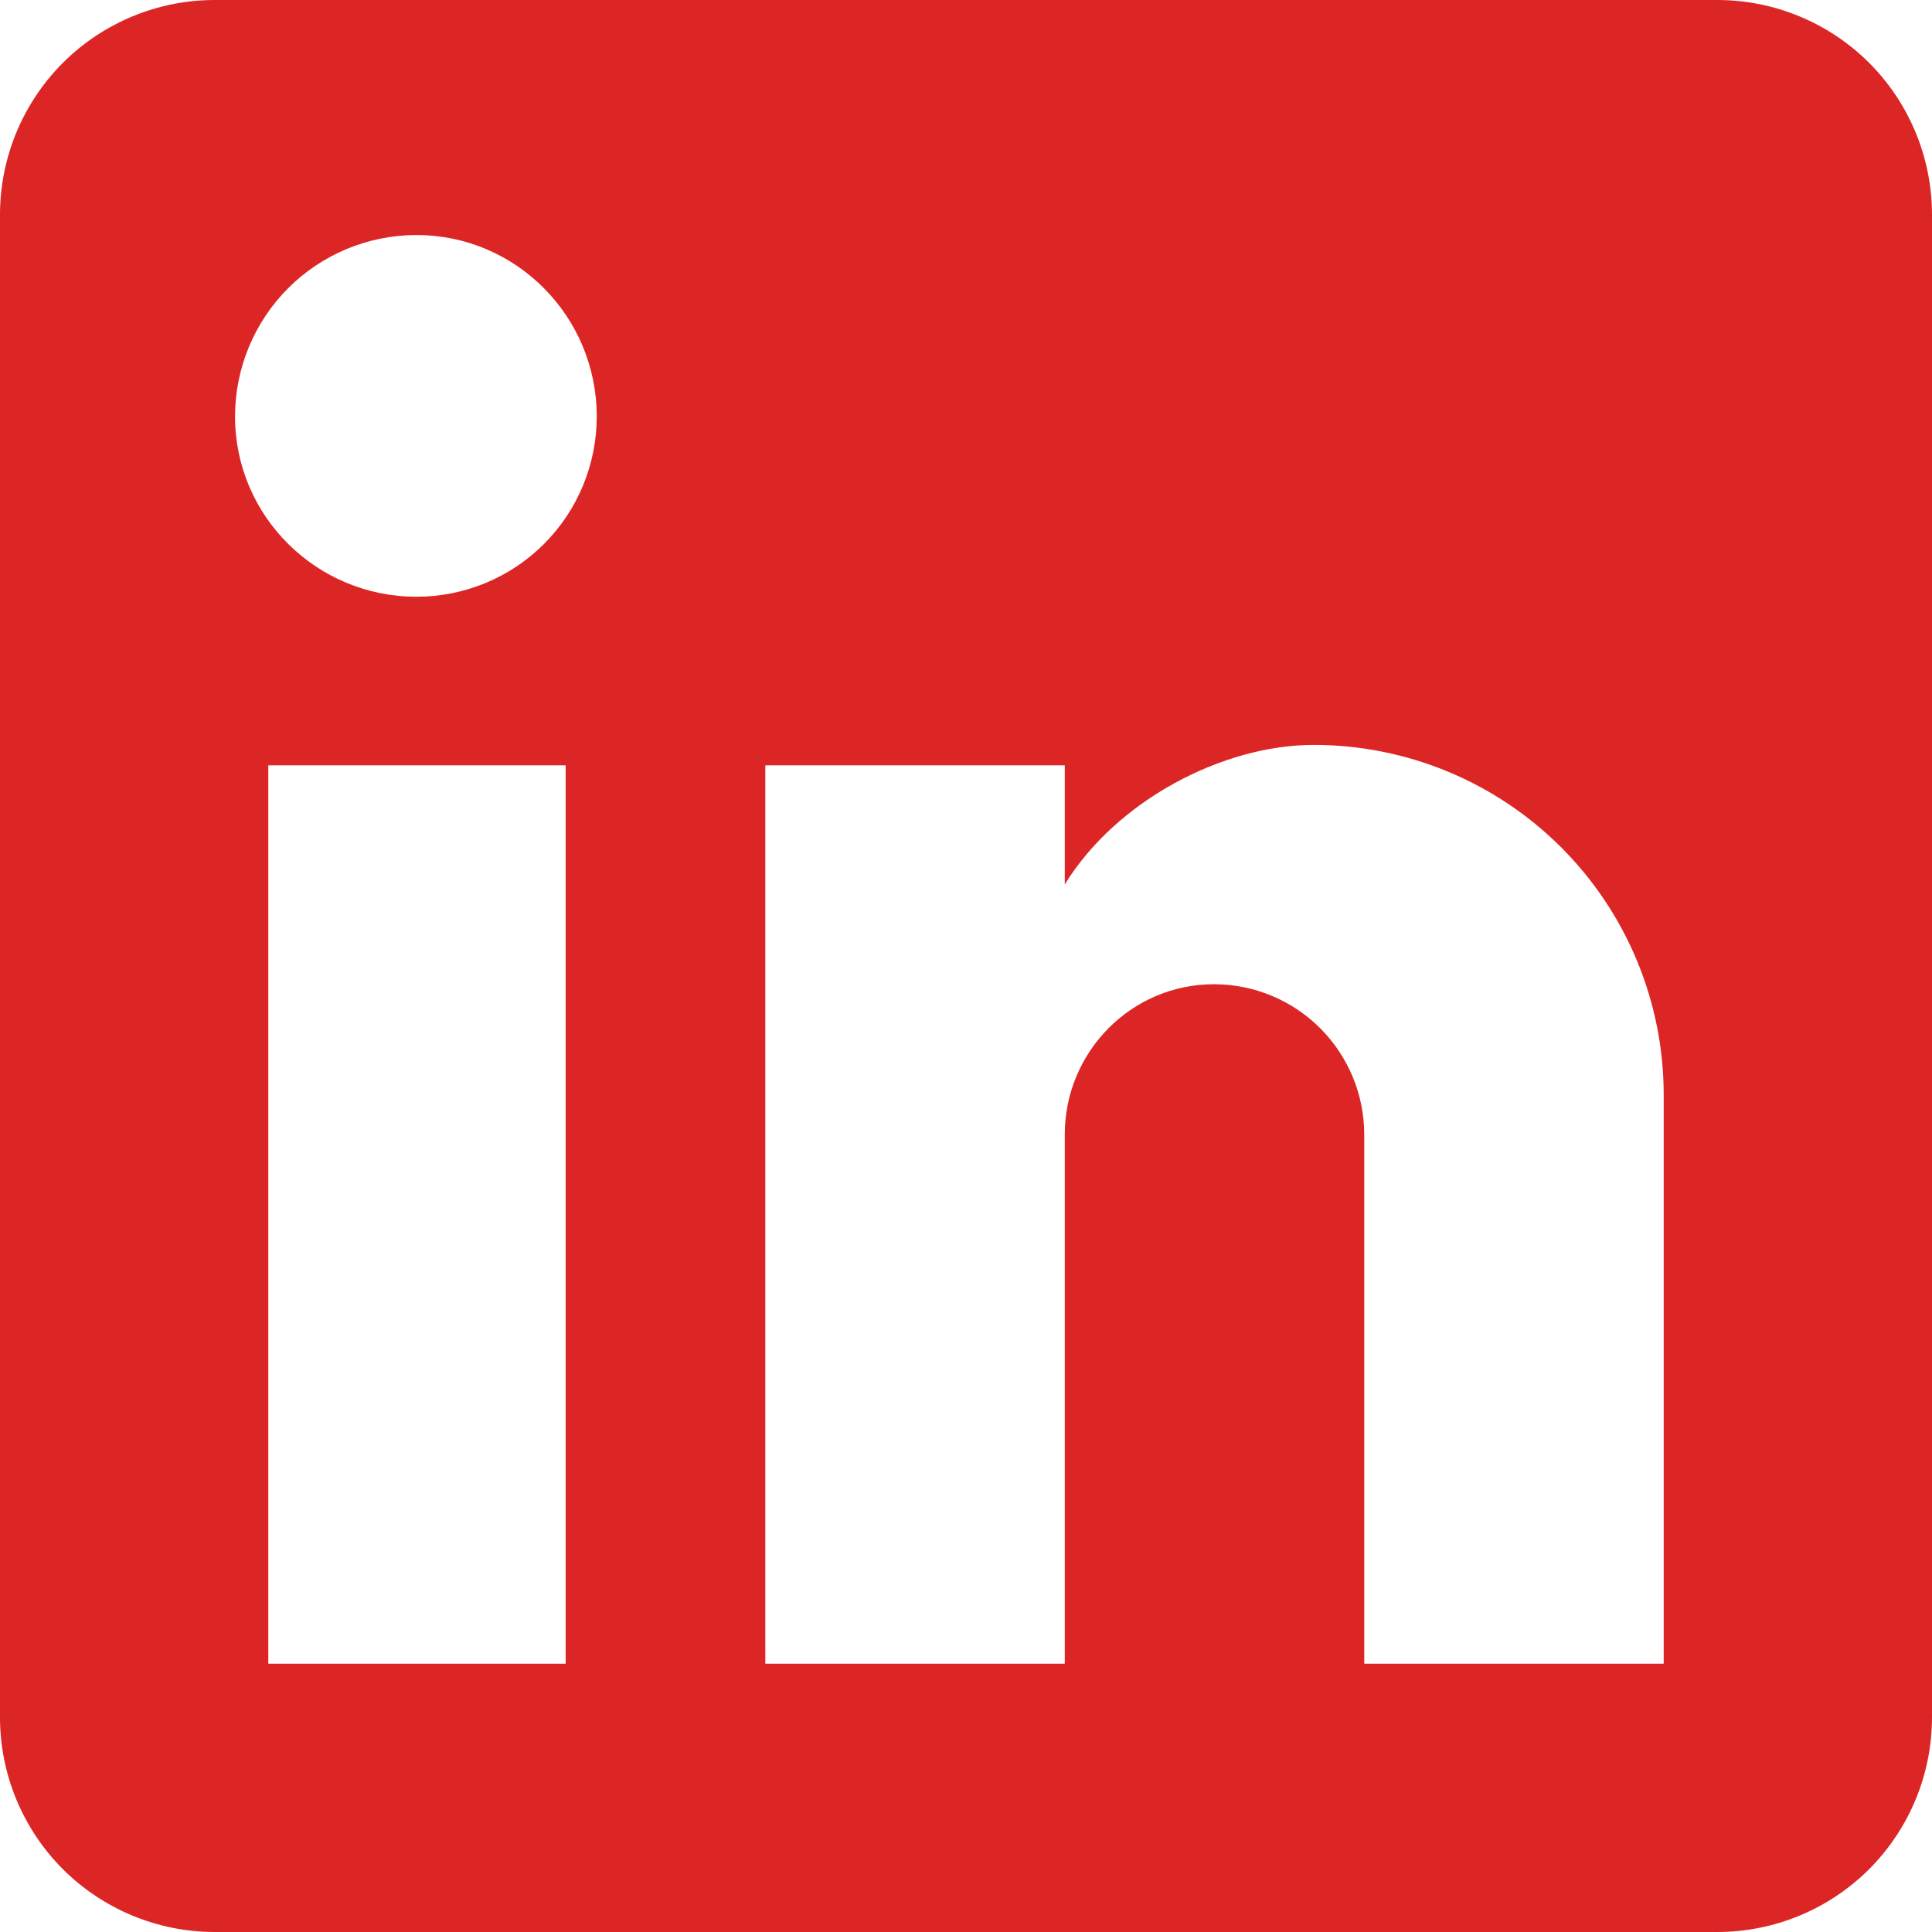
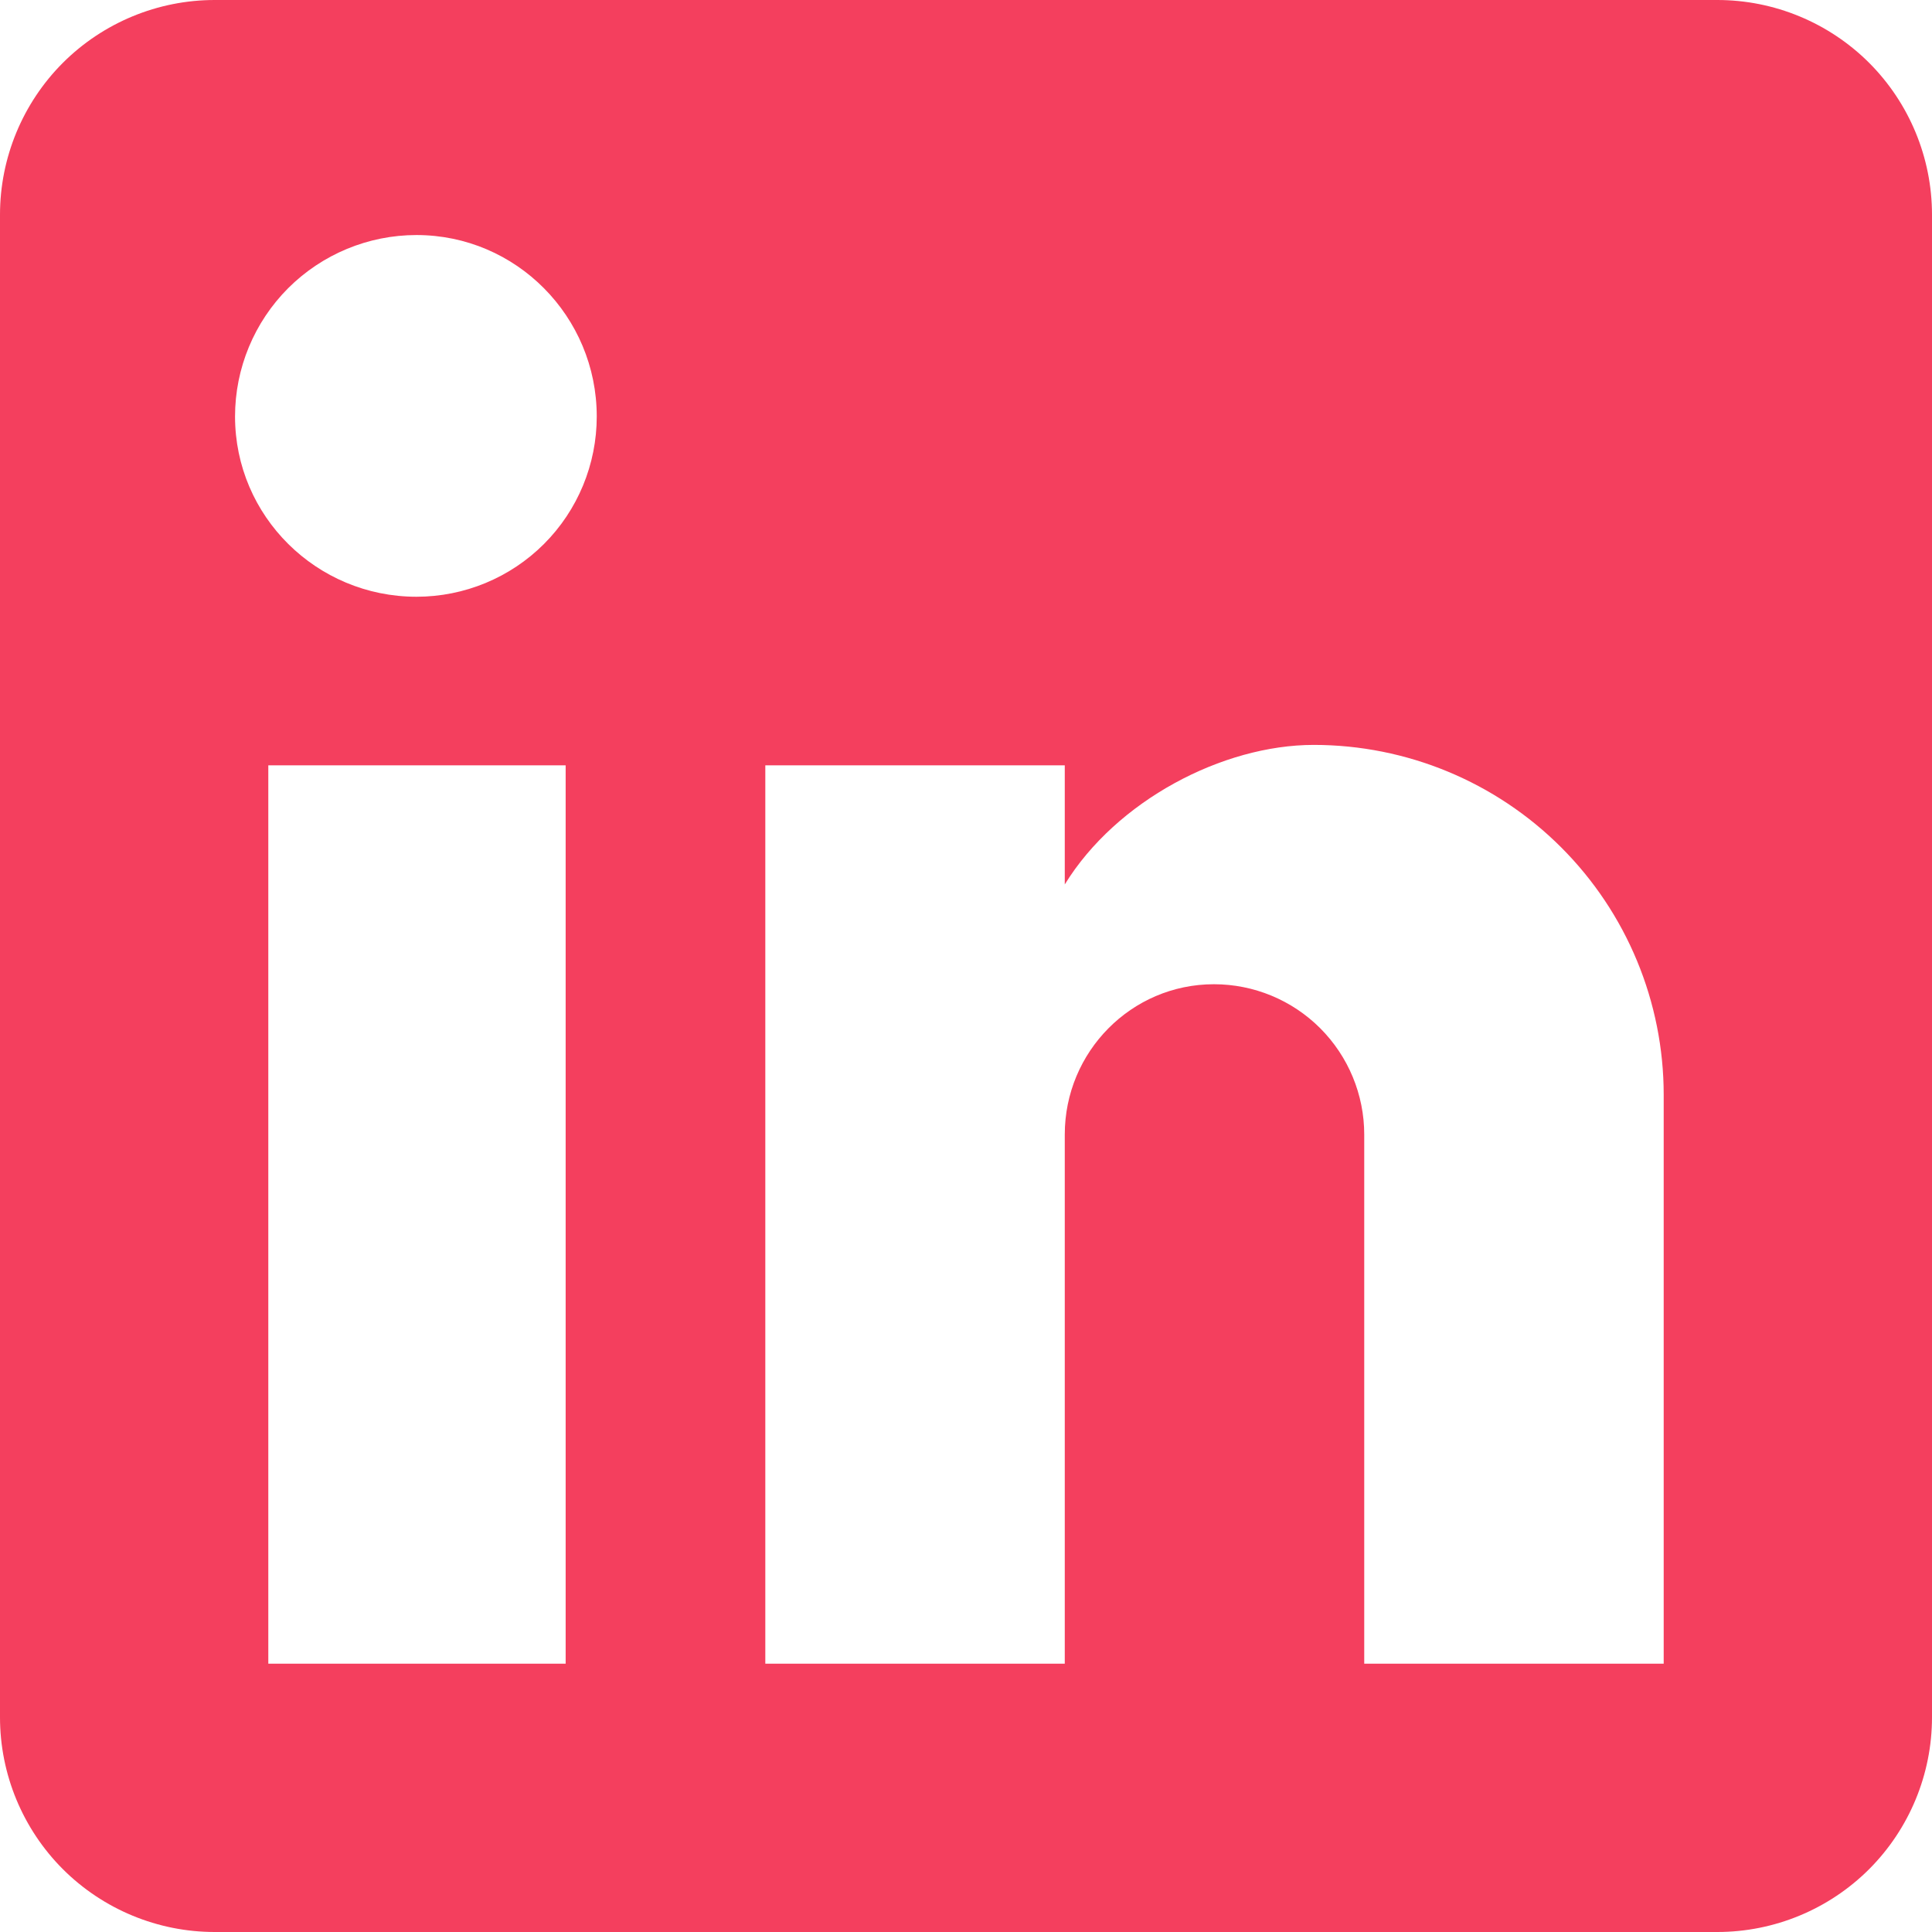
<svg xmlns="http://www.w3.org/2000/svg" width="32" height="32" viewBox="0 0 32 32" fill="none">
-   <path d="M28.444 0C29.387 0 30.292 0.375 30.959 1.041C31.625 1.708 32 2.613 32 3.556V28.444C32 29.387 31.625 30.292 30.959 30.959C30.292 31.625 29.387 32 28.444 32H3.556C2.613 32 1.708 31.625 1.041 30.959C0.375 30.292 0 29.387 0 28.444V3.556C0 2.613 0.375 1.708 1.041 1.041C1.708 0.375 2.613 0 3.556 0H28.444ZM27.556 27.556V18.133C27.556 16.596 26.945 15.122 25.858 14.035C24.771 12.948 23.297 12.338 21.76 12.338C20.249 12.338 18.489 13.262 17.636 14.649V12.676H12.676V27.556H17.636V18.791C17.636 17.422 18.738 16.302 20.107 16.302C20.767 16.302 21.4 16.564 21.867 17.031C22.333 17.498 22.596 18.131 22.596 18.791V27.556H27.556ZM6.898 9.884C7.69 9.884 8.45 9.57 9.01 9.01C9.57 8.45 9.884 7.69 9.884 6.898C9.884 5.244 8.551 3.893 6.898 3.893C6.101 3.893 5.337 4.21 4.773 4.773C4.21 5.337 3.893 6.101 3.893 6.898C3.893 8.551 5.244 9.884 6.898 9.884ZM9.369 27.556V12.676H4.444V27.556H9.369Z" fill="#dc2626" />
+   <path d="M28.444 0C29.387 0 30.292 0.375 30.959 1.041C31.625 1.708 32 2.613 32 3.556V28.444C32 29.387 31.625 30.292 30.959 30.959C30.292 31.625 29.387 32 28.444 32H3.556C2.613 32 1.708 31.625 1.041 30.959C0.375 30.292 0 29.387 0 28.444V3.556C0 2.613 0.375 1.708 1.041 1.041C1.708 0.375 2.613 0 3.556 0H28.444ZM27.556 27.556V18.133C27.556 16.596 26.945 15.122 25.858 14.035C24.771 12.948 23.297 12.338 21.76 12.338C20.249 12.338 18.489 13.262 17.636 14.649V12.676H12.676V27.556H17.636V18.791C17.636 17.422 18.738 16.302 20.107 16.302C20.767 16.302 21.4 16.564 21.867 17.031C22.333 17.498 22.596 18.131 22.596 18.791V27.556H27.556ZM6.898 9.884C7.69 9.884 8.45 9.57 9.01 9.01C9.57 8.45 9.884 7.69 9.884 6.898C9.884 5.244 8.551 3.893 6.898 3.893C6.101 3.893 5.337 4.21 4.773 4.773C4.21 5.337 3.893 6.101 3.893 6.898C3.893 8.551 5.244 9.884 6.898 9.884ZM9.369 27.556V12.676H4.444V27.556H9.369Z" fill="#f43f5e" />
</svg>
